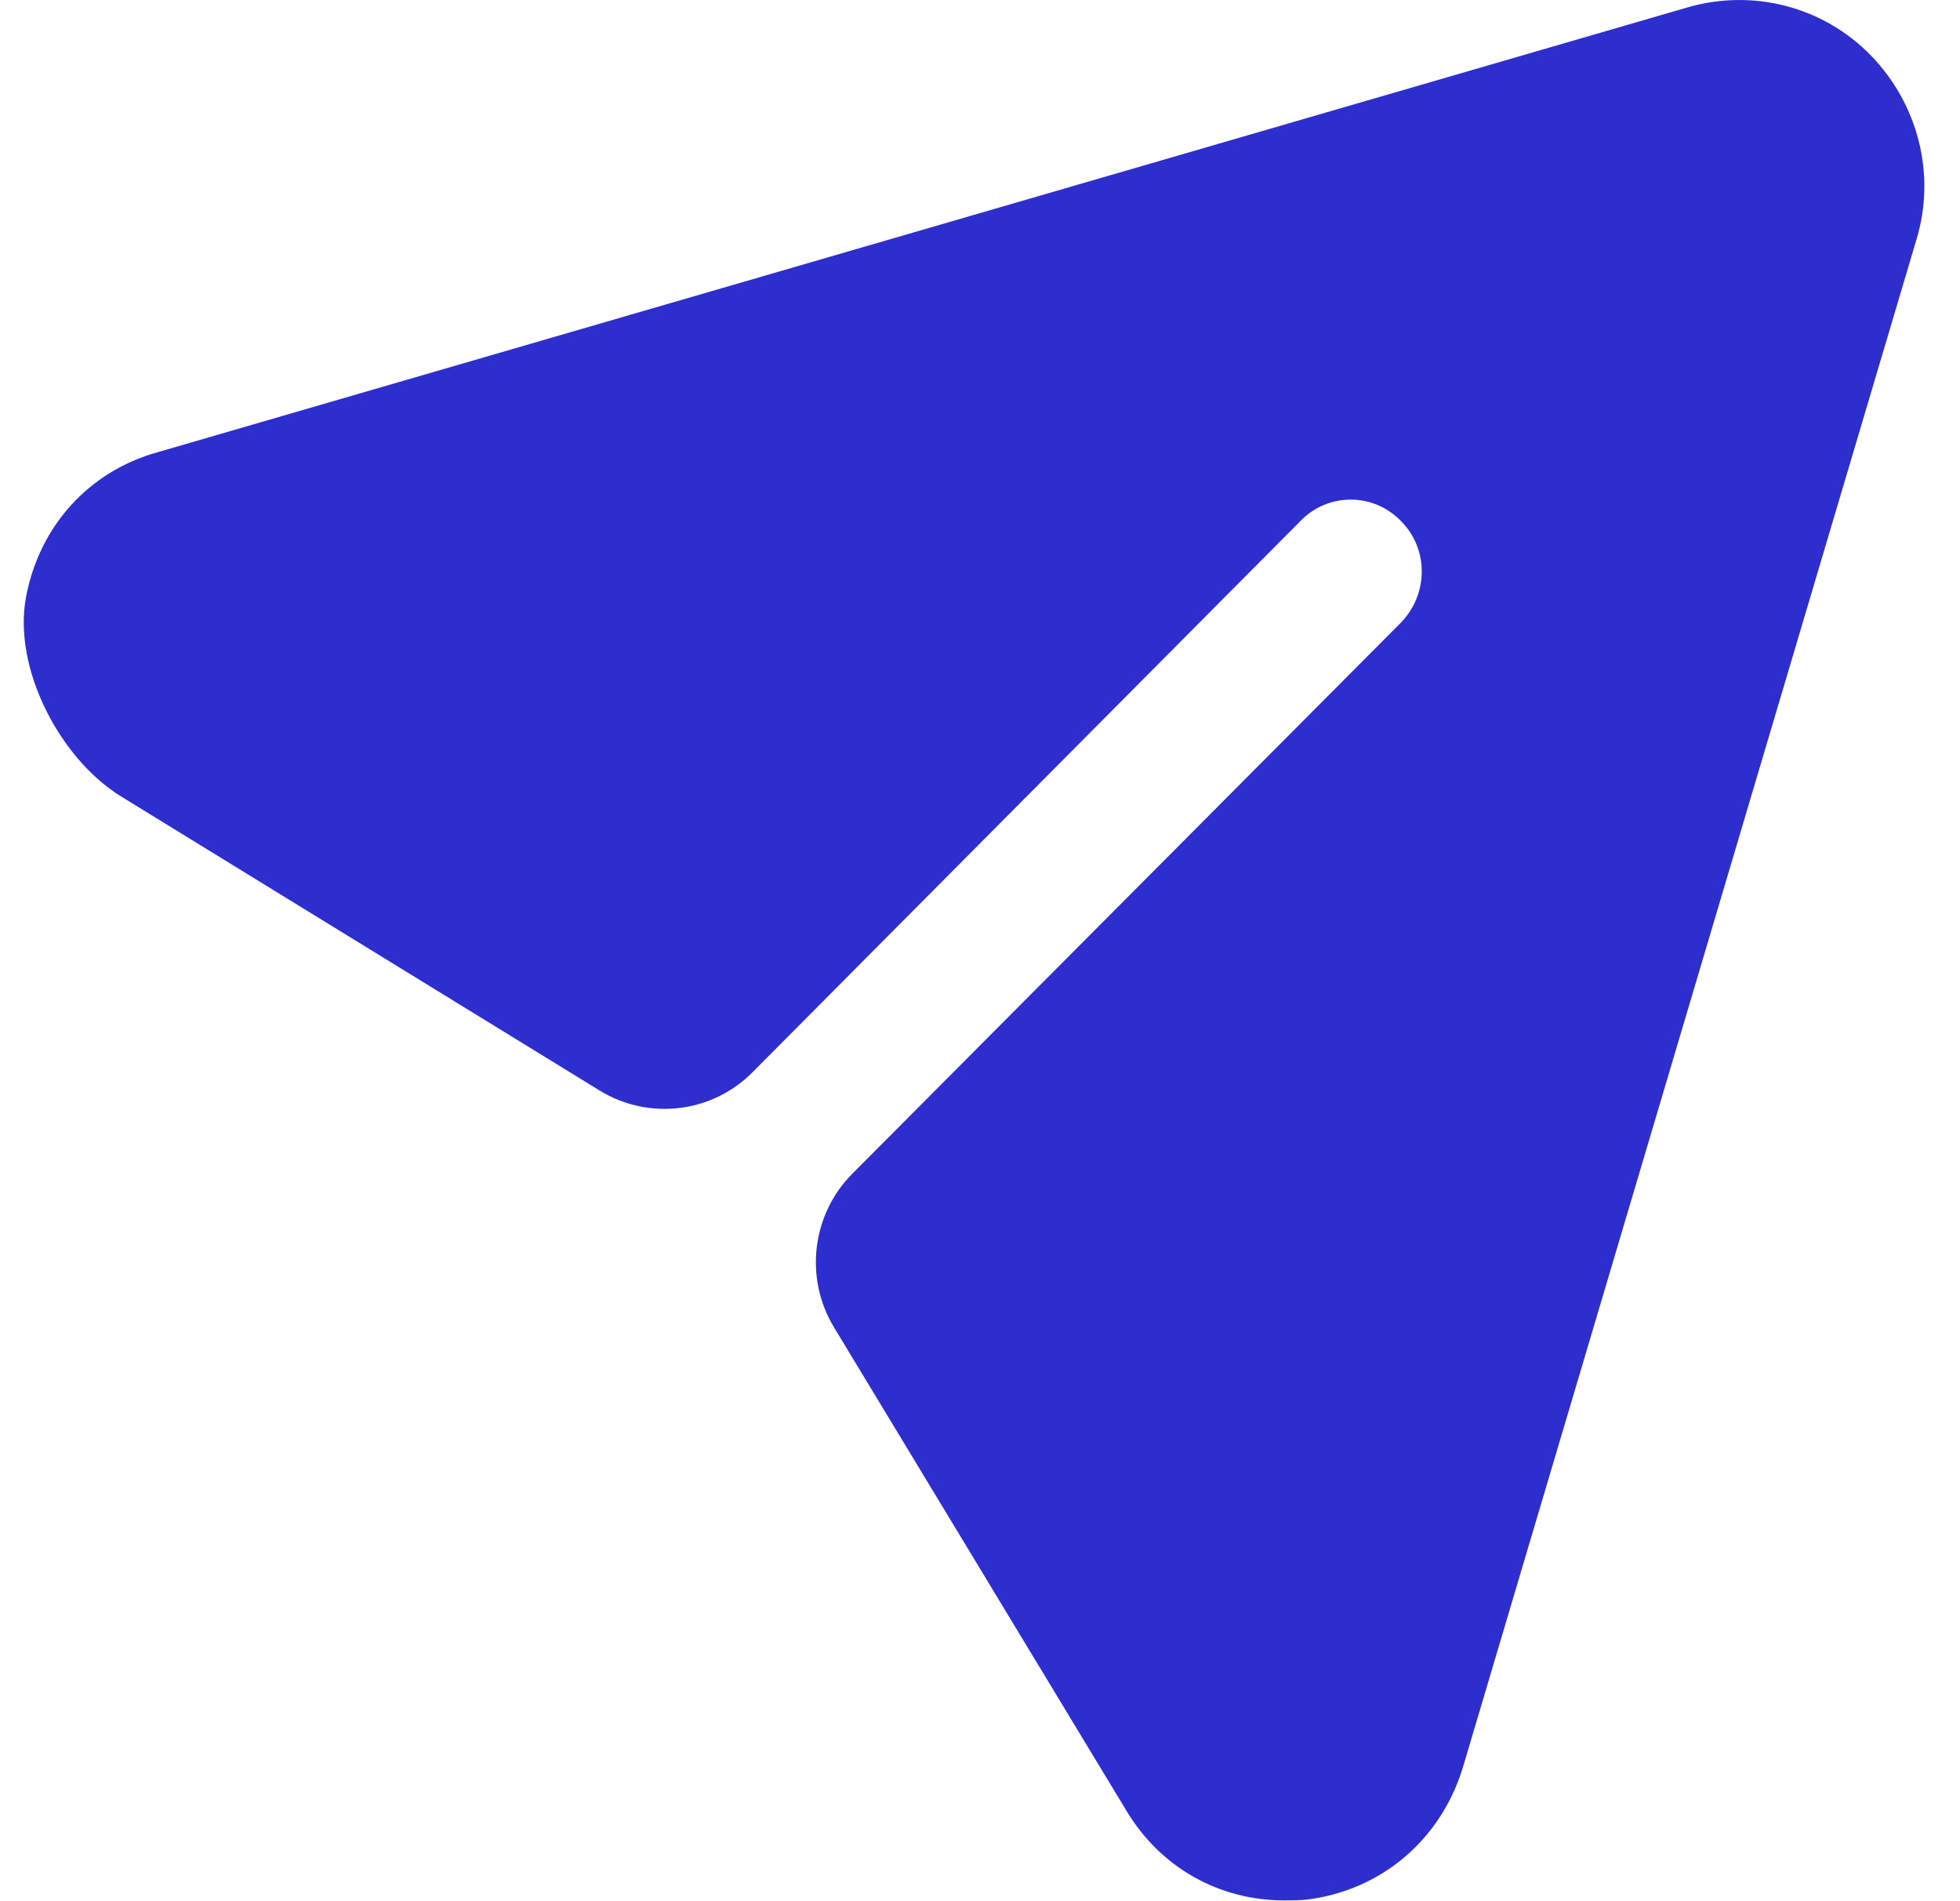
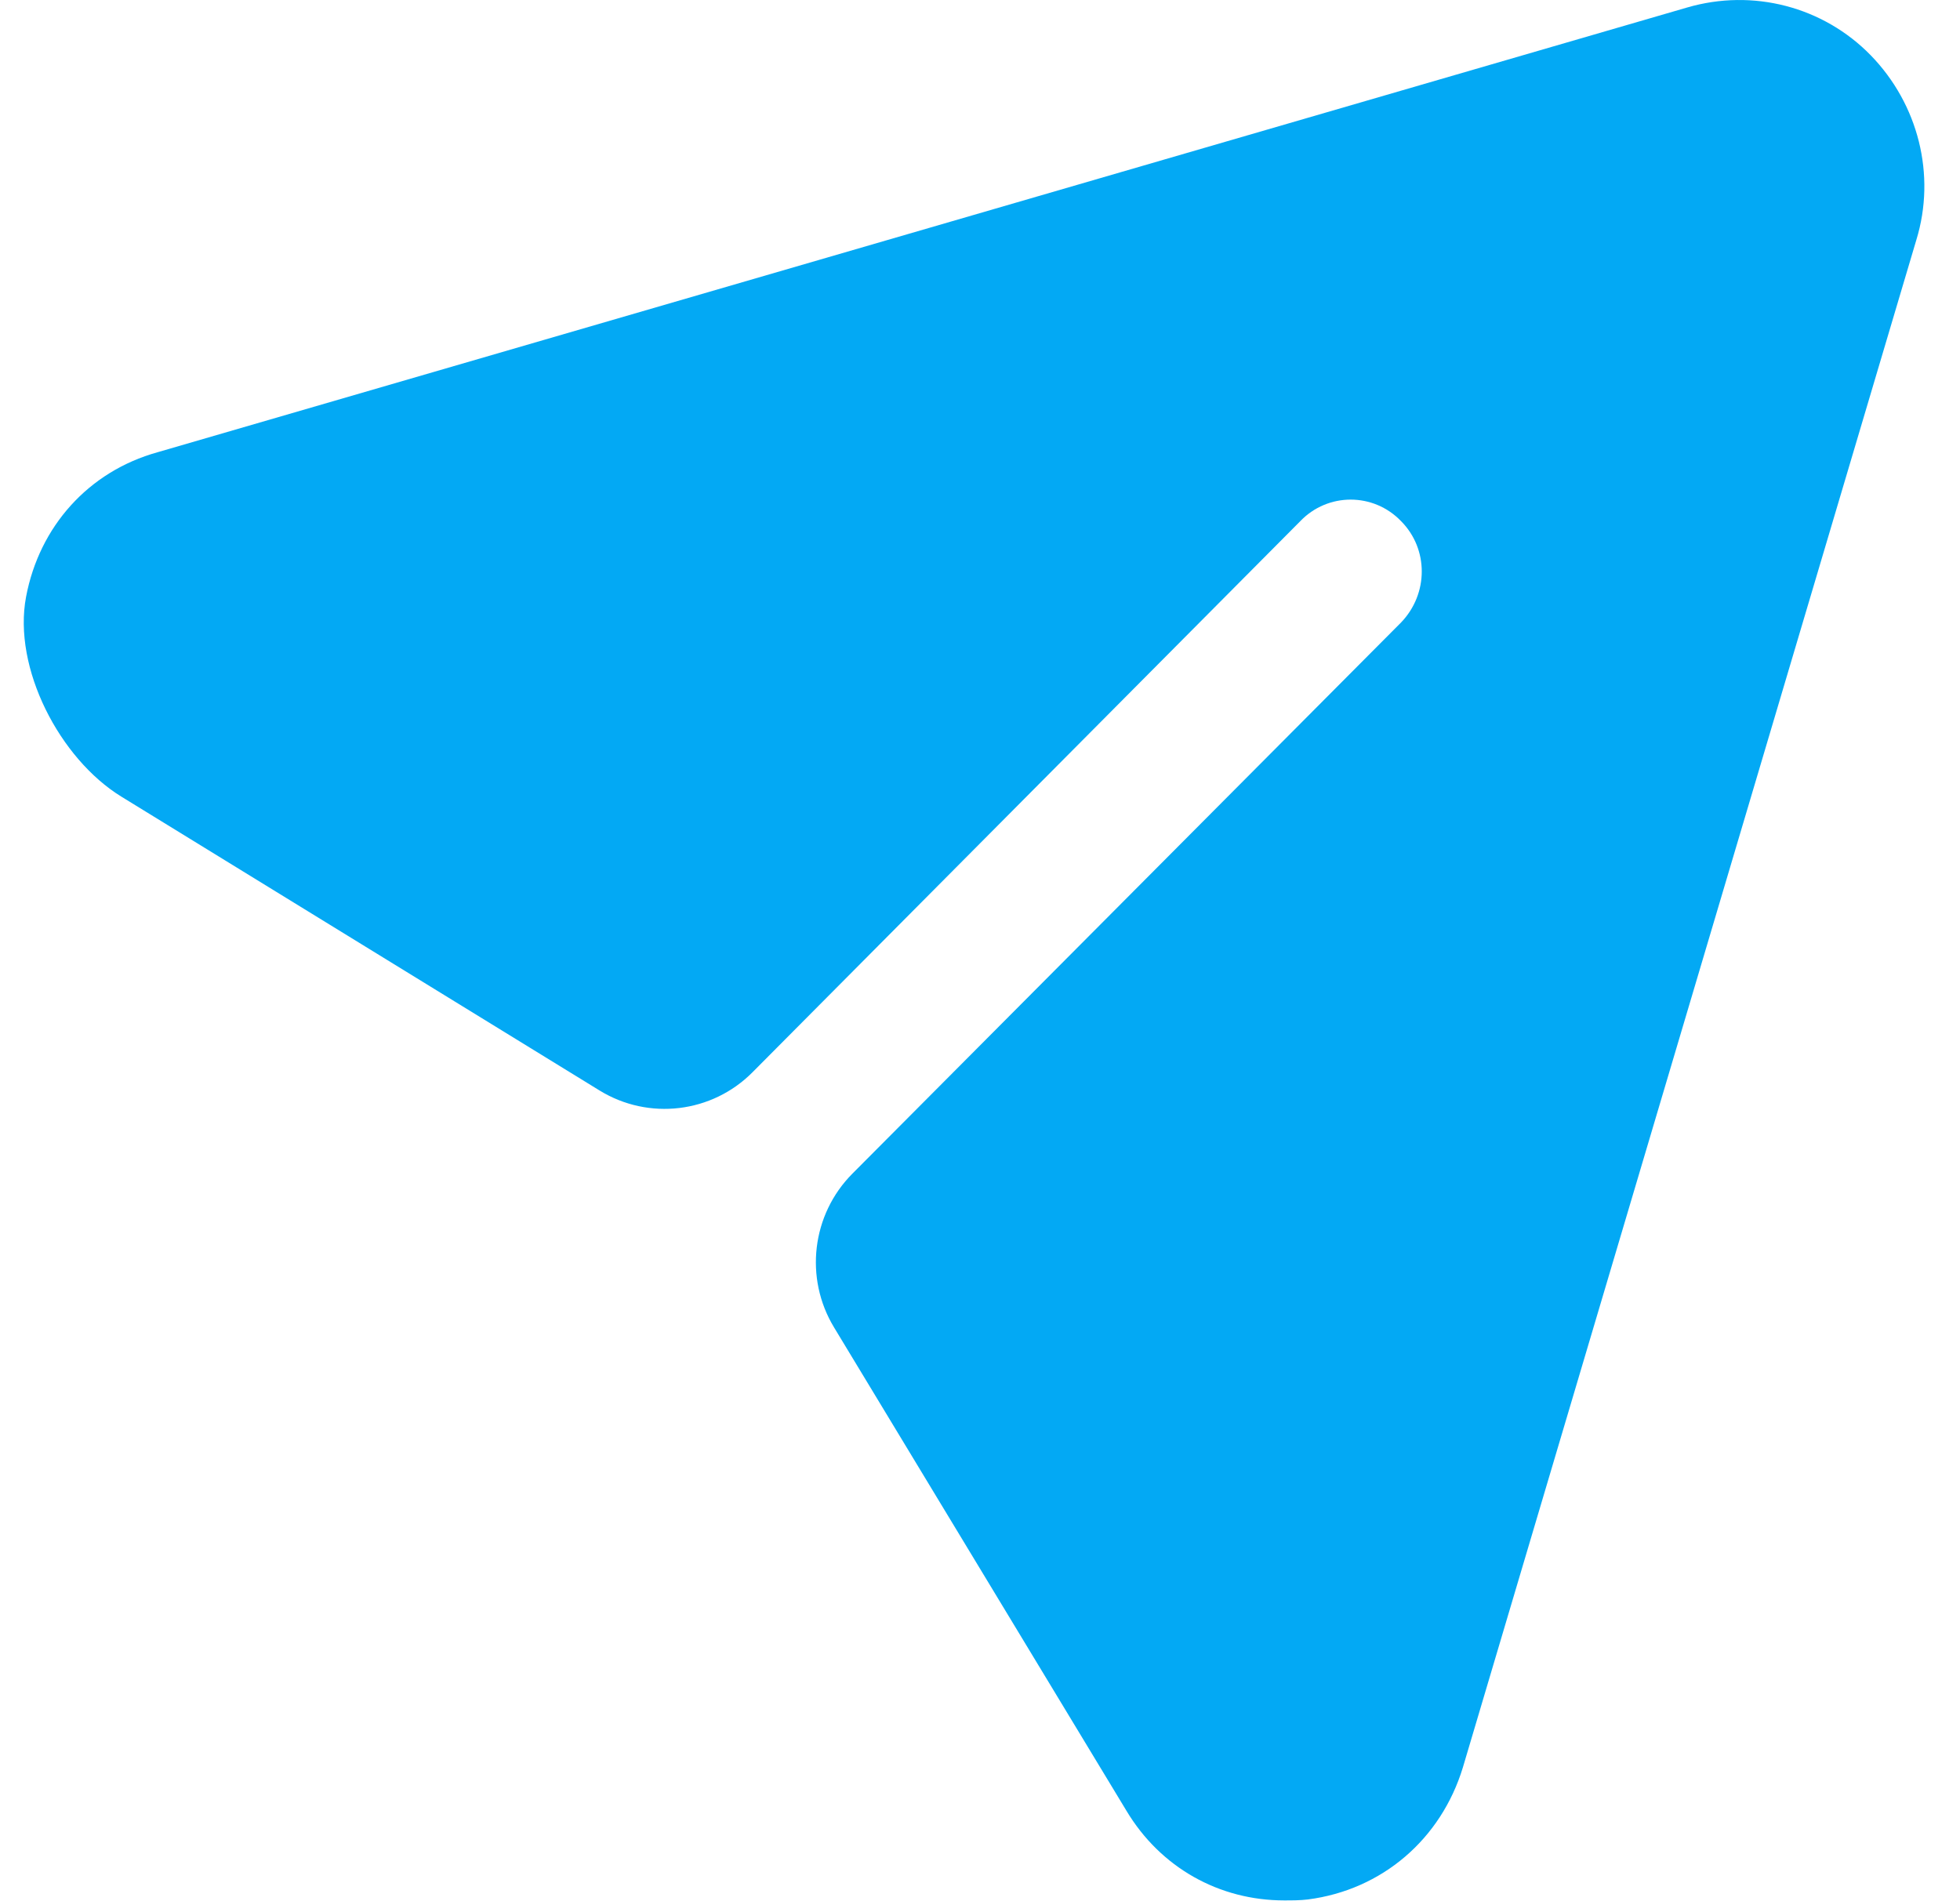
<svg xmlns="http://www.w3.org/2000/svg" width="33" height="32" viewBox="0 0 33 32" fill="none">
-   <path d="M31.497 0.931C30.696 0.11 29.512 -0.196 28.407 0.126L2.653 7.615C1.488 7.939 0.662 8.868 0.439 10.049C0.212 11.25 1.006 12.776 2.043 13.414L10.096 18.363C10.922 18.87 11.988 18.743 12.671 18.054L21.893 8.775C22.357 8.292 23.125 8.292 23.589 8.775C24.054 9.242 24.054 9.999 23.589 10.482L14.352 19.762C13.667 20.45 13.539 21.521 14.043 22.352L18.963 30.486C19.54 31.452 20.532 32 21.621 32C21.749 32 21.893 32 22.021 31.984C23.269 31.823 24.262 30.969 24.63 29.761L32.265 4.04C32.601 2.944 32.297 1.753 31.497 0.931" fill="#2e2ece" />
+   <path d="M31.497 0.931C30.696 0.11 29.512 -0.196 28.407 0.126L2.653 7.615C1.488 7.939 0.662 8.868 0.439 10.049C0.212 11.25 1.006 12.776 2.043 13.414L10.096 18.363C10.922 18.87 11.988 18.743 12.671 18.054L21.893 8.775C22.357 8.292 23.125 8.292 23.589 8.775C24.054 9.242 24.054 9.999 23.589 10.482L14.352 19.762C13.667 20.45 13.539 21.521 14.043 22.352L18.963 30.486C19.54 31.452 20.532 32 21.621 32C21.749 32 21.893 32 22.021 31.984C23.269 31.823 24.262 30.969 24.63 29.761L32.265 4.04C32.601 2.944 32.297 1.753 31.497 0.931" fill="#03a9f4" />
</svg>
